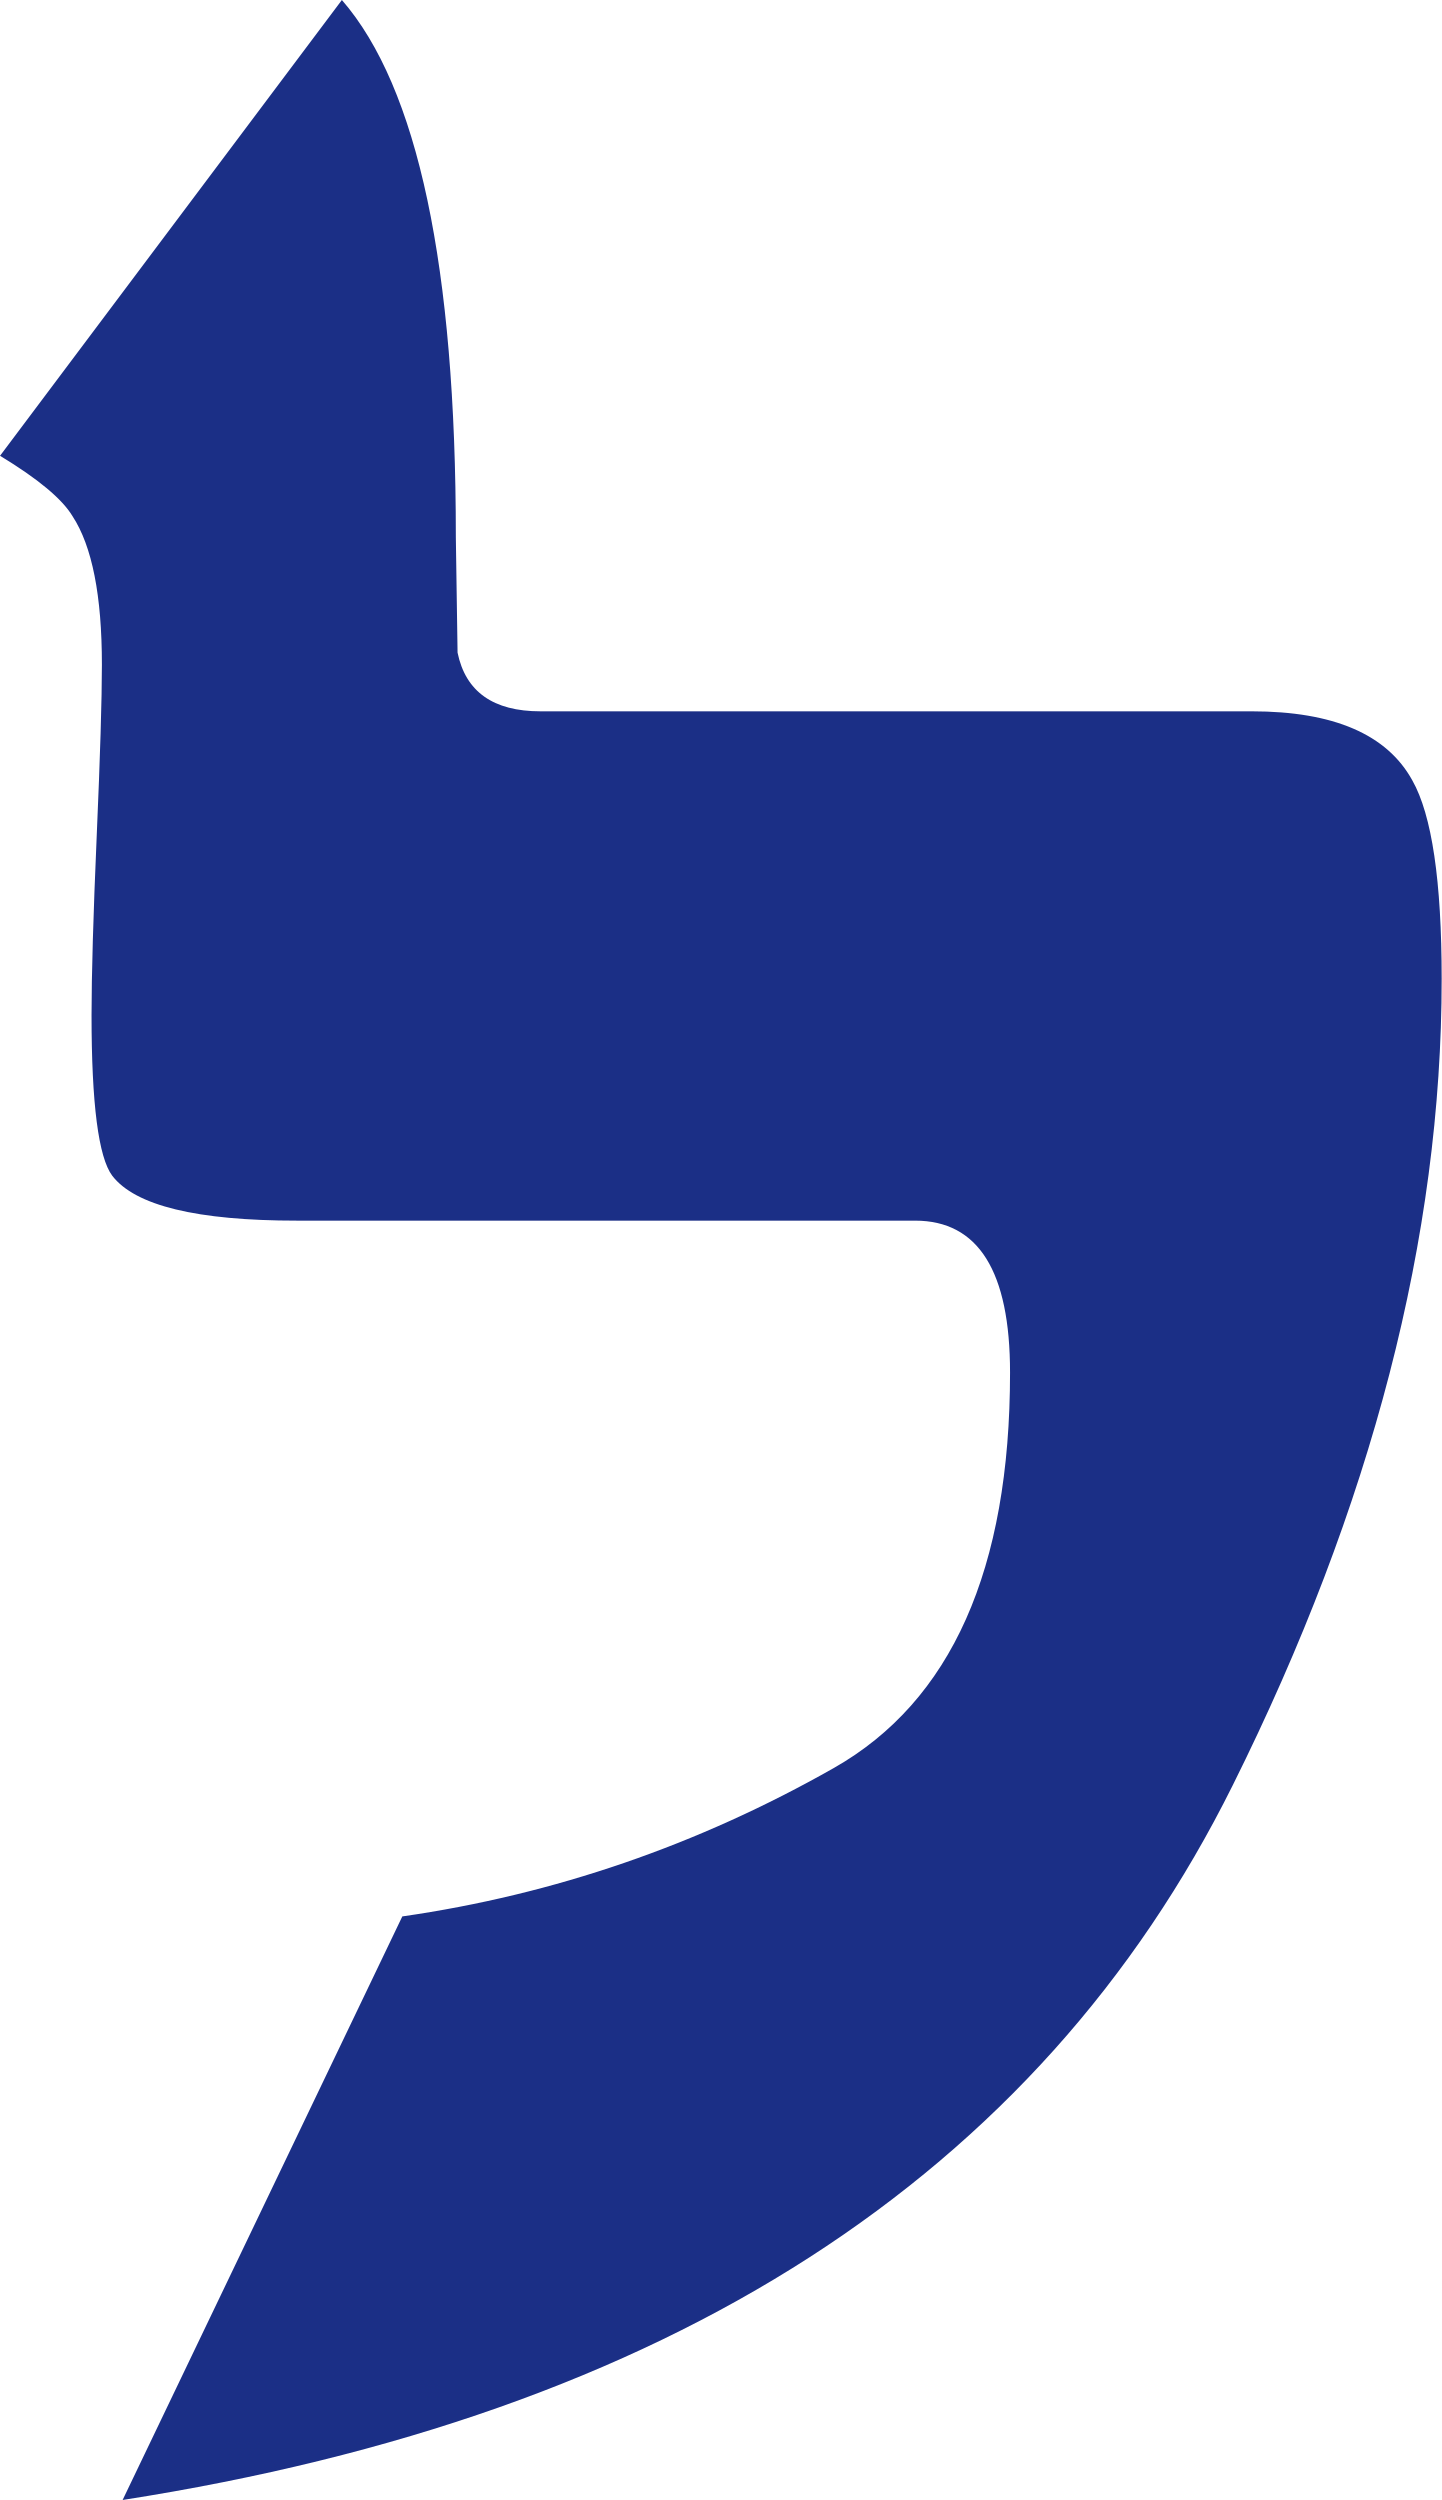
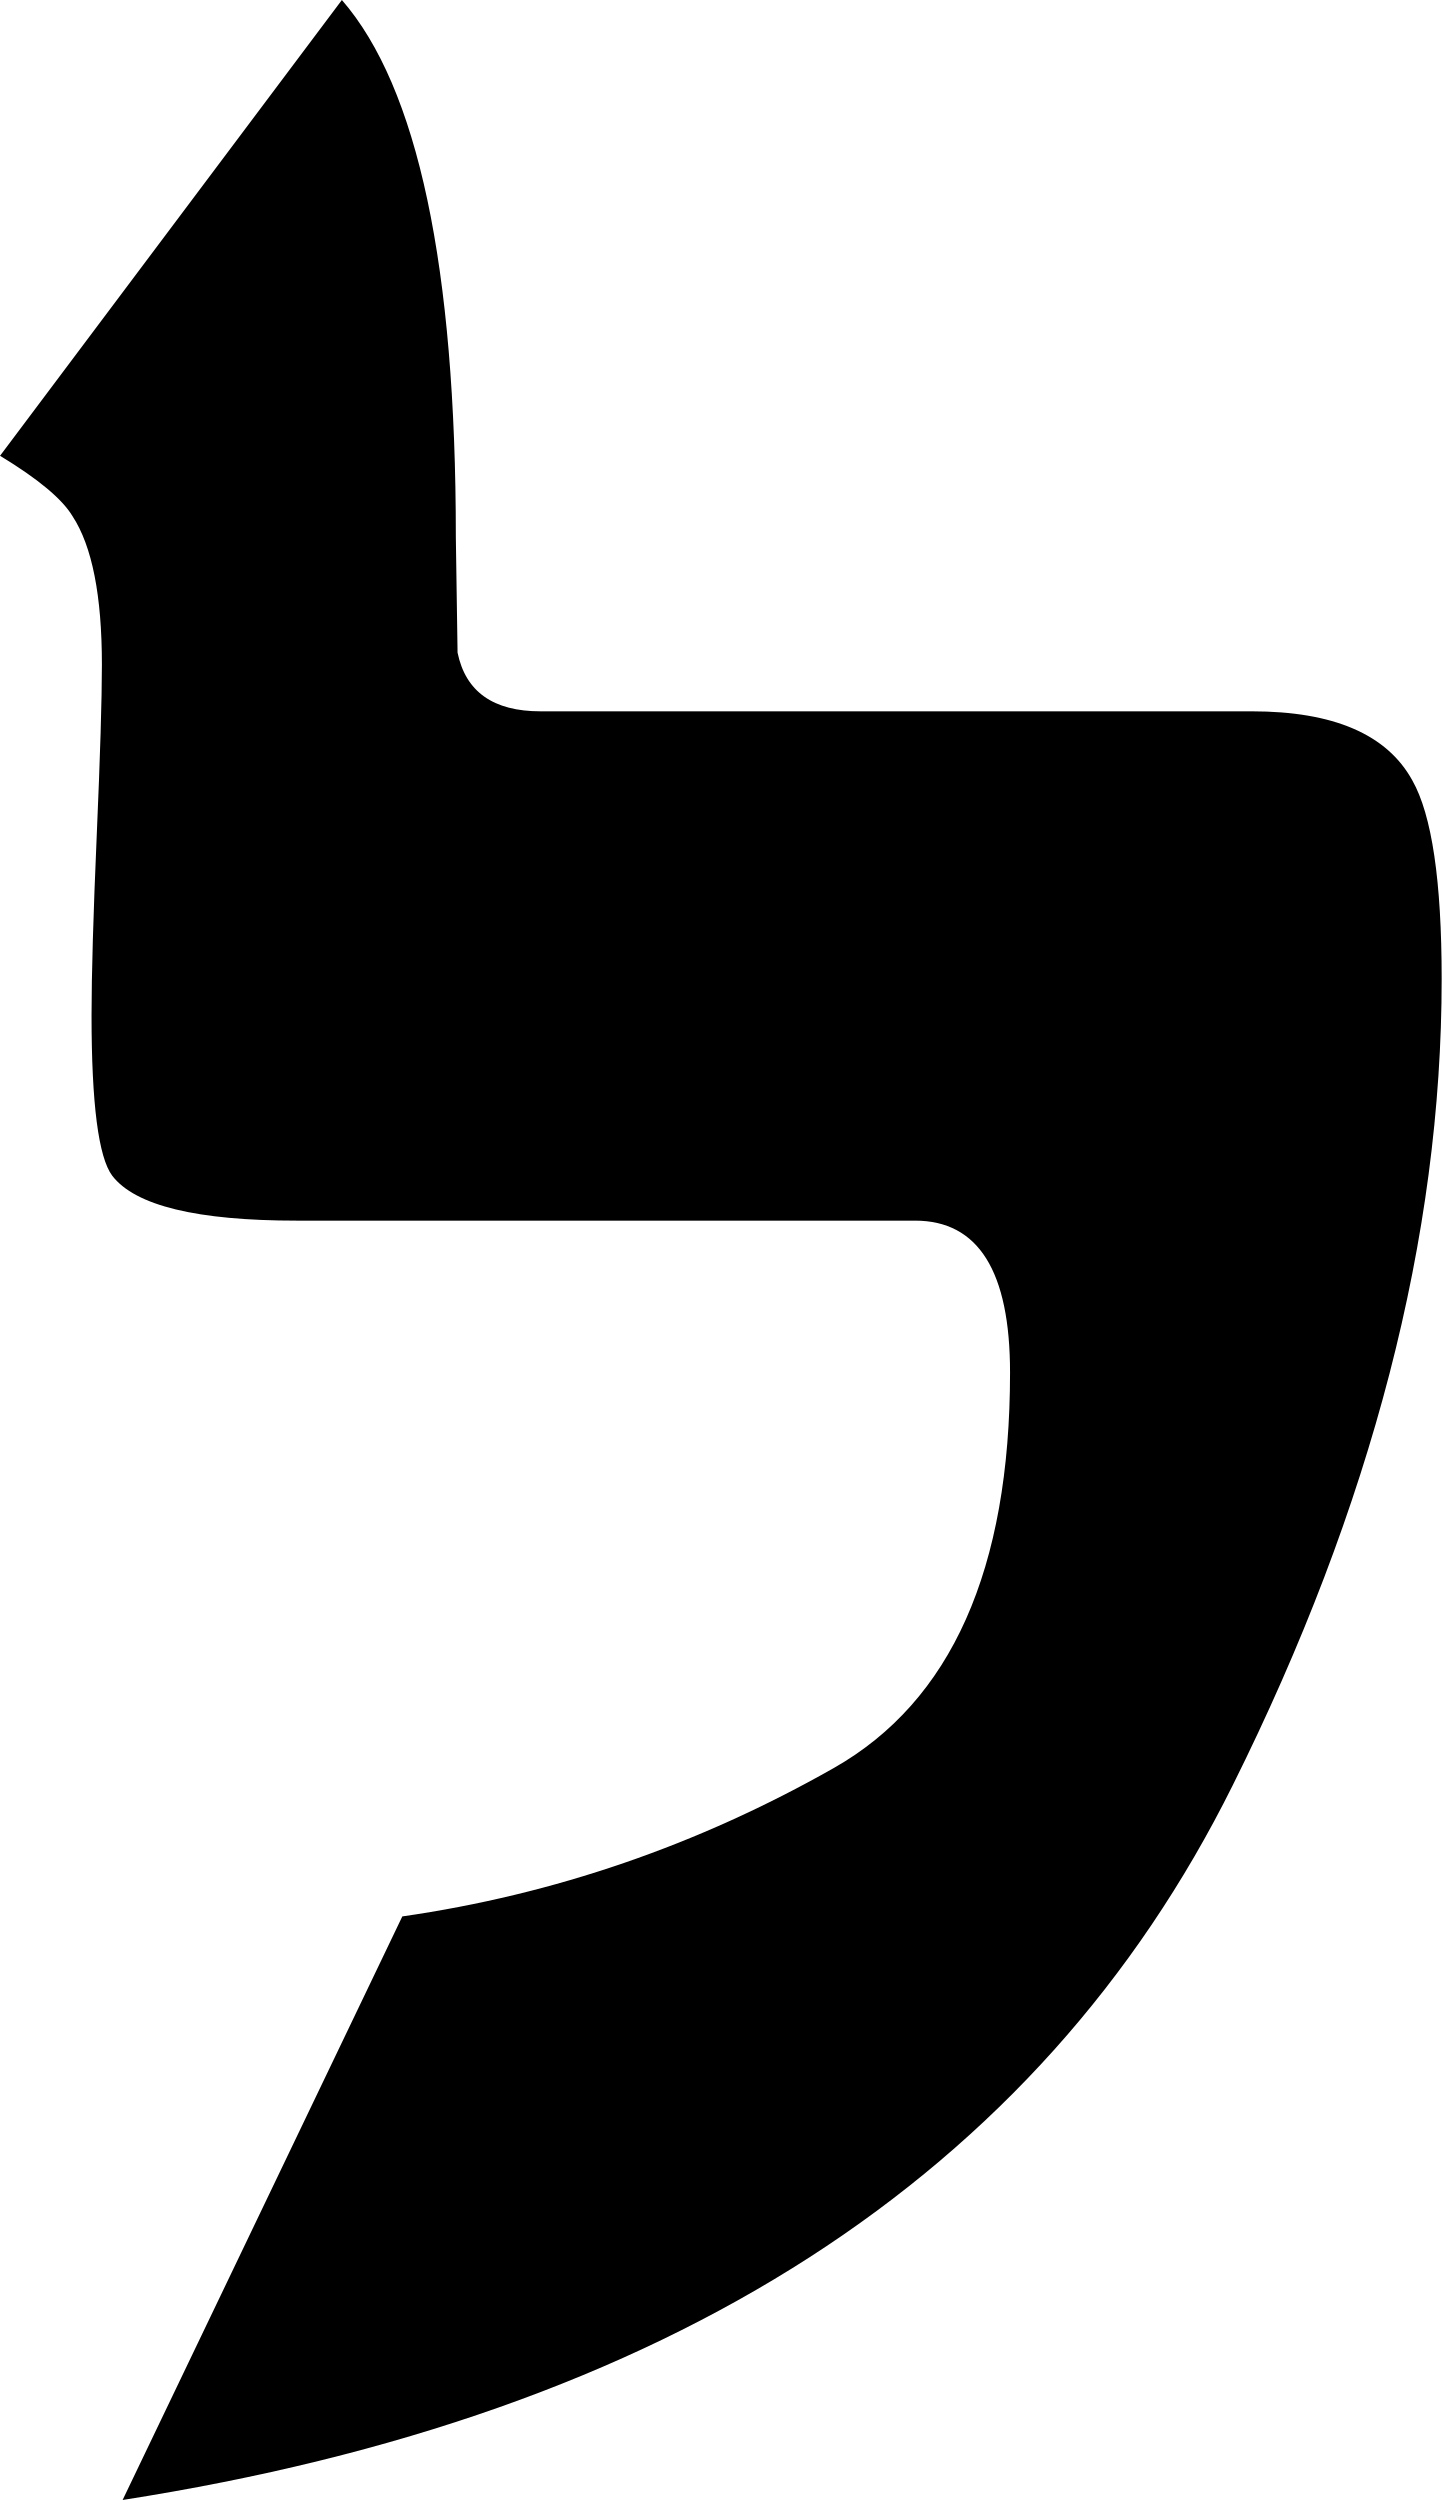
<svg xmlns="http://www.w3.org/2000/svg" width="16.73cm" height="29.01cm" viewBox="0 0 16.728 29.008">
-   <path d="M862 836Q862 612 741 369Q572 29 98 -45L260 293Q392 312 510 379Q612 437 612 608Q612 696 557 696H199Q112 696 92 722Q80 738 80 815Q80 850 83.0 919.0Q86 988 86 1018Q86 1078 69 1104Q60 1119 27 1139L225 1403Q291 1327 291 1092L292 1025Q299 991 340 991H752Q823 991 845 951Q862 921 862 836Z" fill="#1b2f86" transform="scale(0.020033 -0.020033) translate(-27.00 -1403.00)" />
+   <path d="M862 836Q862 612 741 369Q572 29 98 -45L260 293Q392 312 510 379Q612 437 612 608Q612 696 557 696H199Q112 696 92 722Q80 738 80 815Q80 850 83.0 919.0Q86 988 86 1018Q86 1078 69 1104Q60 1119 27 1139L225 1403Q291 1327 291 1092L292 1025Q299 991 340 991H752Q823 991 845 951Q862 921 862 836Z" fill="#000000" transform="scale(0.020033 -0.020033) translate(-27.00 -1403.00)" />
</svg>
